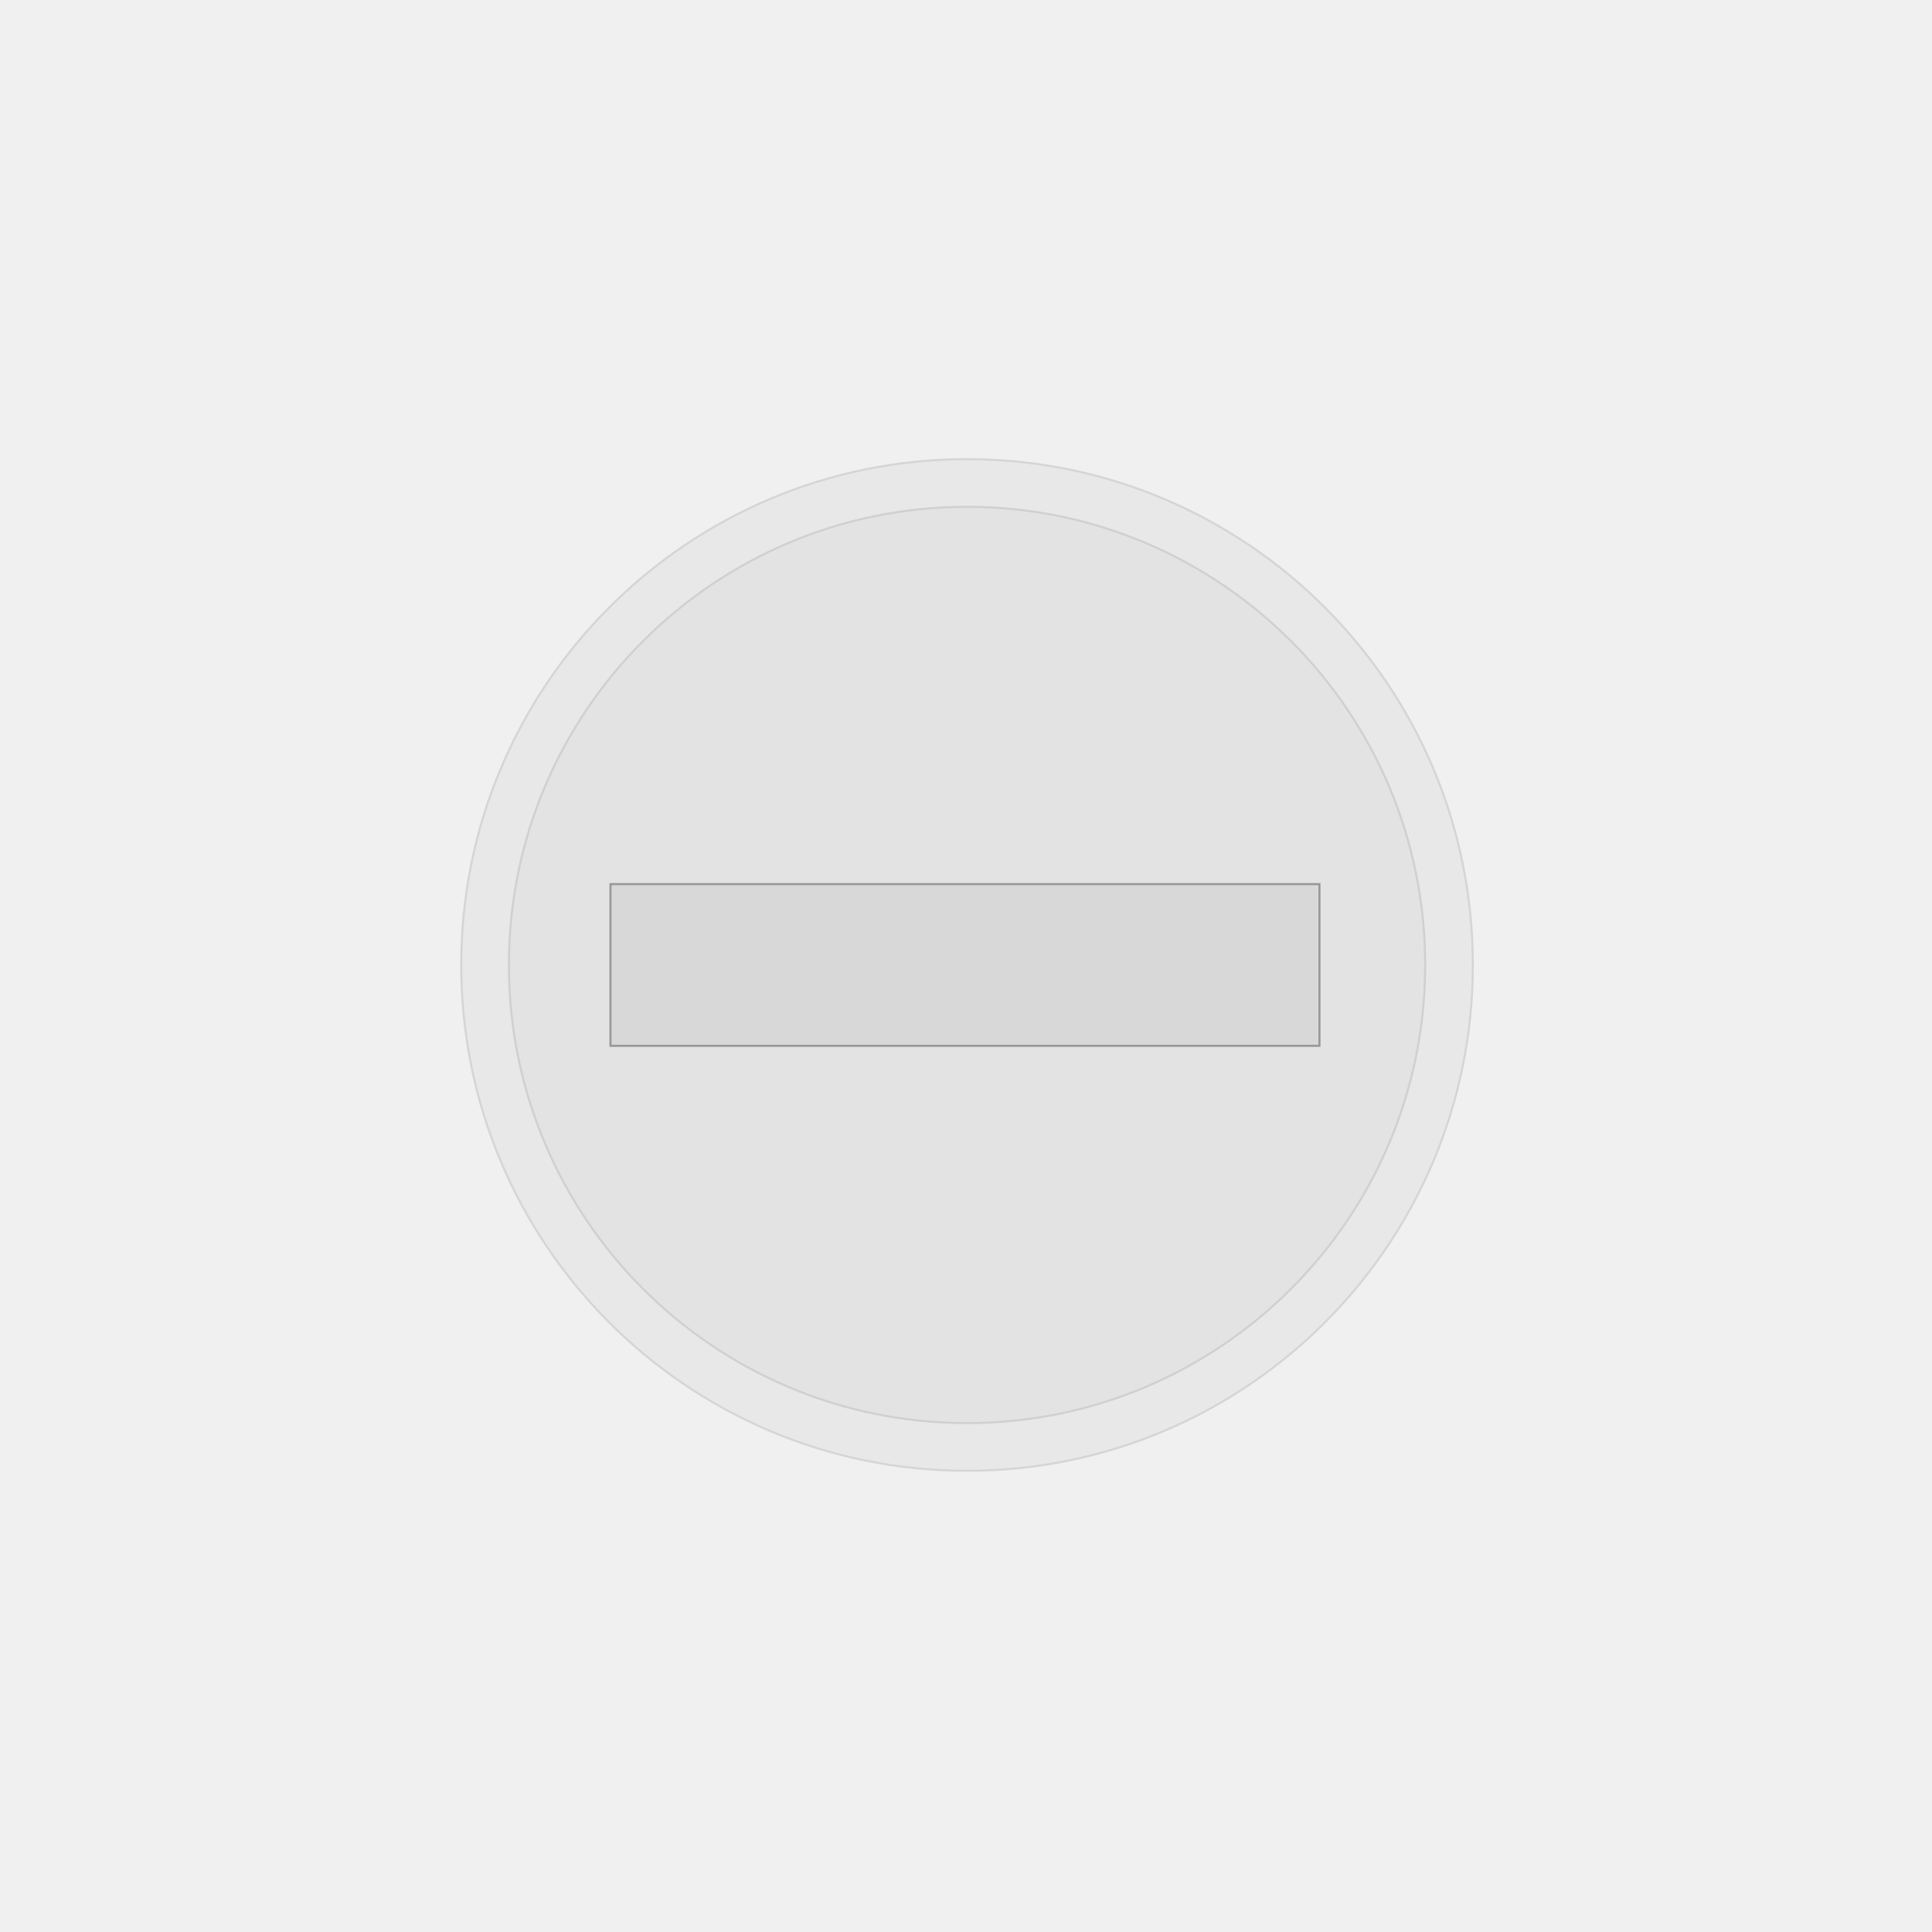
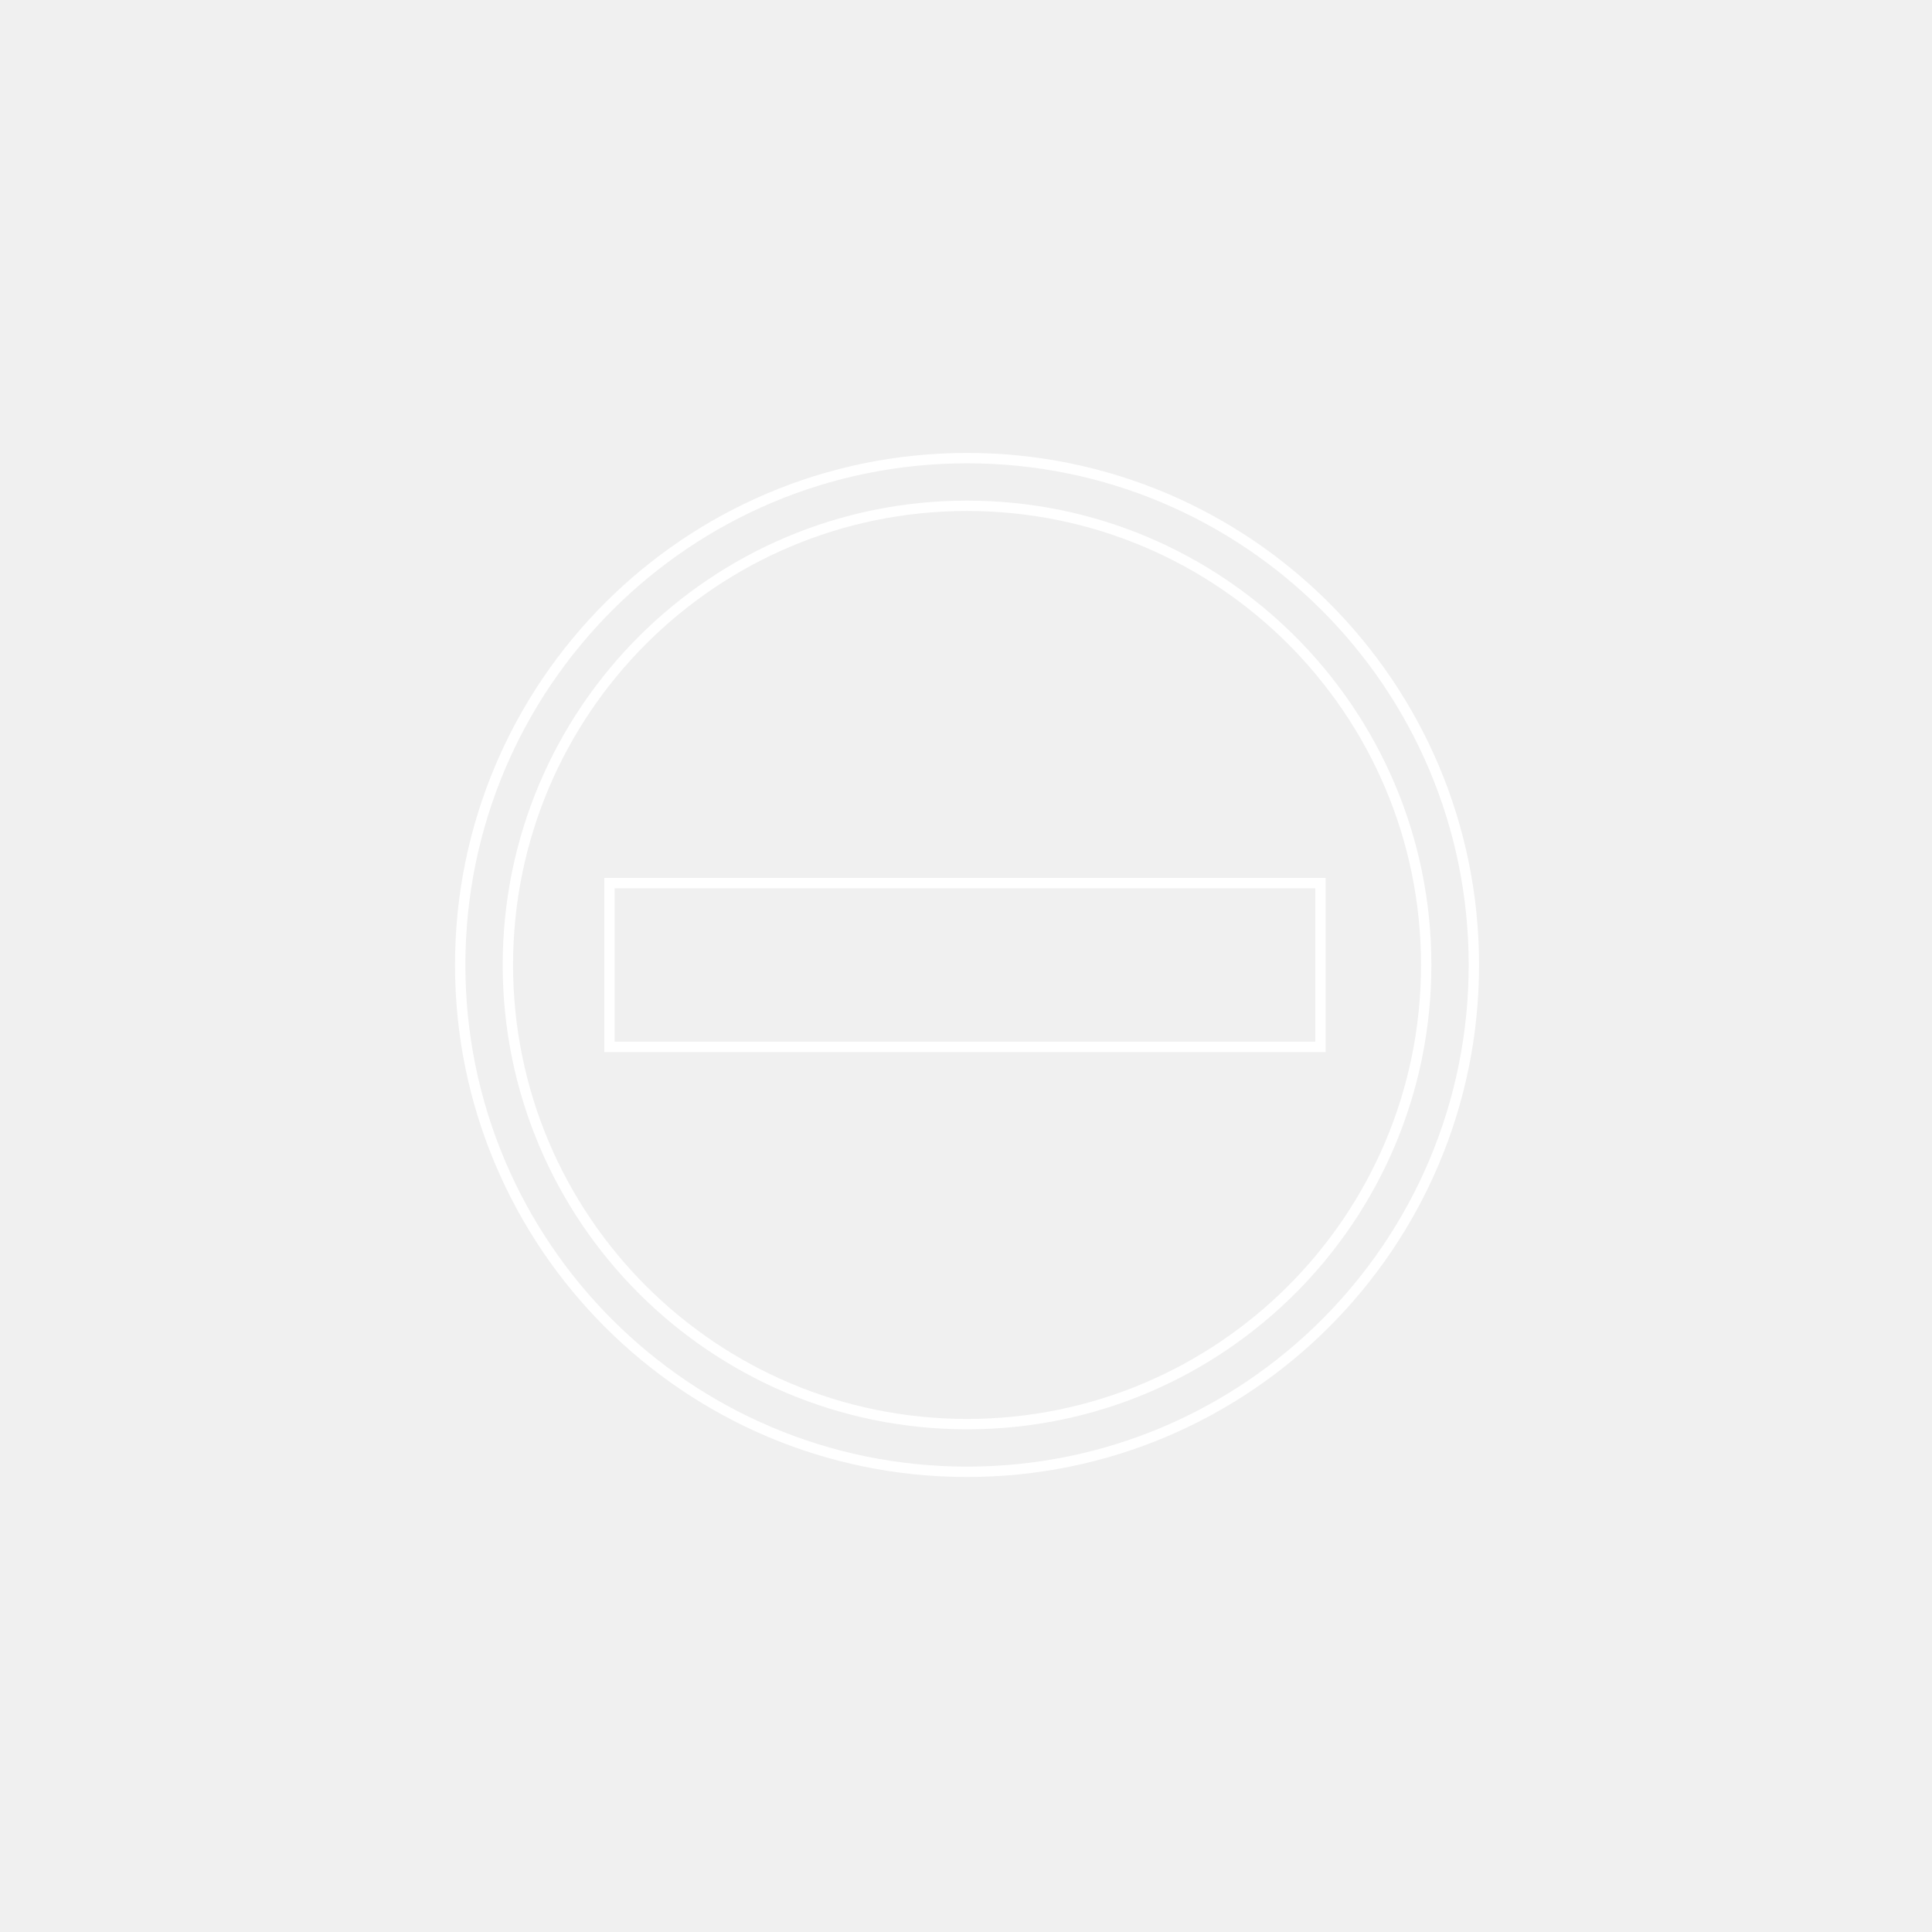
<svg xmlns="http://www.w3.org/2000/svg" width="932" height="932" viewBox="0 0 932 932">
-   <g fill="#D8D8D8" fill-rule="evenodd" stroke="#979797" transform="translate(222 221)">
-     <circle cx="244.5" cy="244.5" r="244" opacity=".3" />
-     <circle cx="244.5" cy="244.5" r="221" opacity=".3" />
-     <rect width="342" height="78" x="72.5" y="205.5" />
+   <g fill="none" fill-rule="evenodd">
+     <circle cx="466.5" cy="465.5" r="244.5" stroke="#FFF" stroke-width="5" />
+     <circle cx="466.5" cy="465.5" r="221.5" stroke="#FFF" stroke-width="5" />
+     <rect width="343" height="79" x="294" y="426" stroke="#FFF" stroke-width="5" />
  </g>
</svg>
